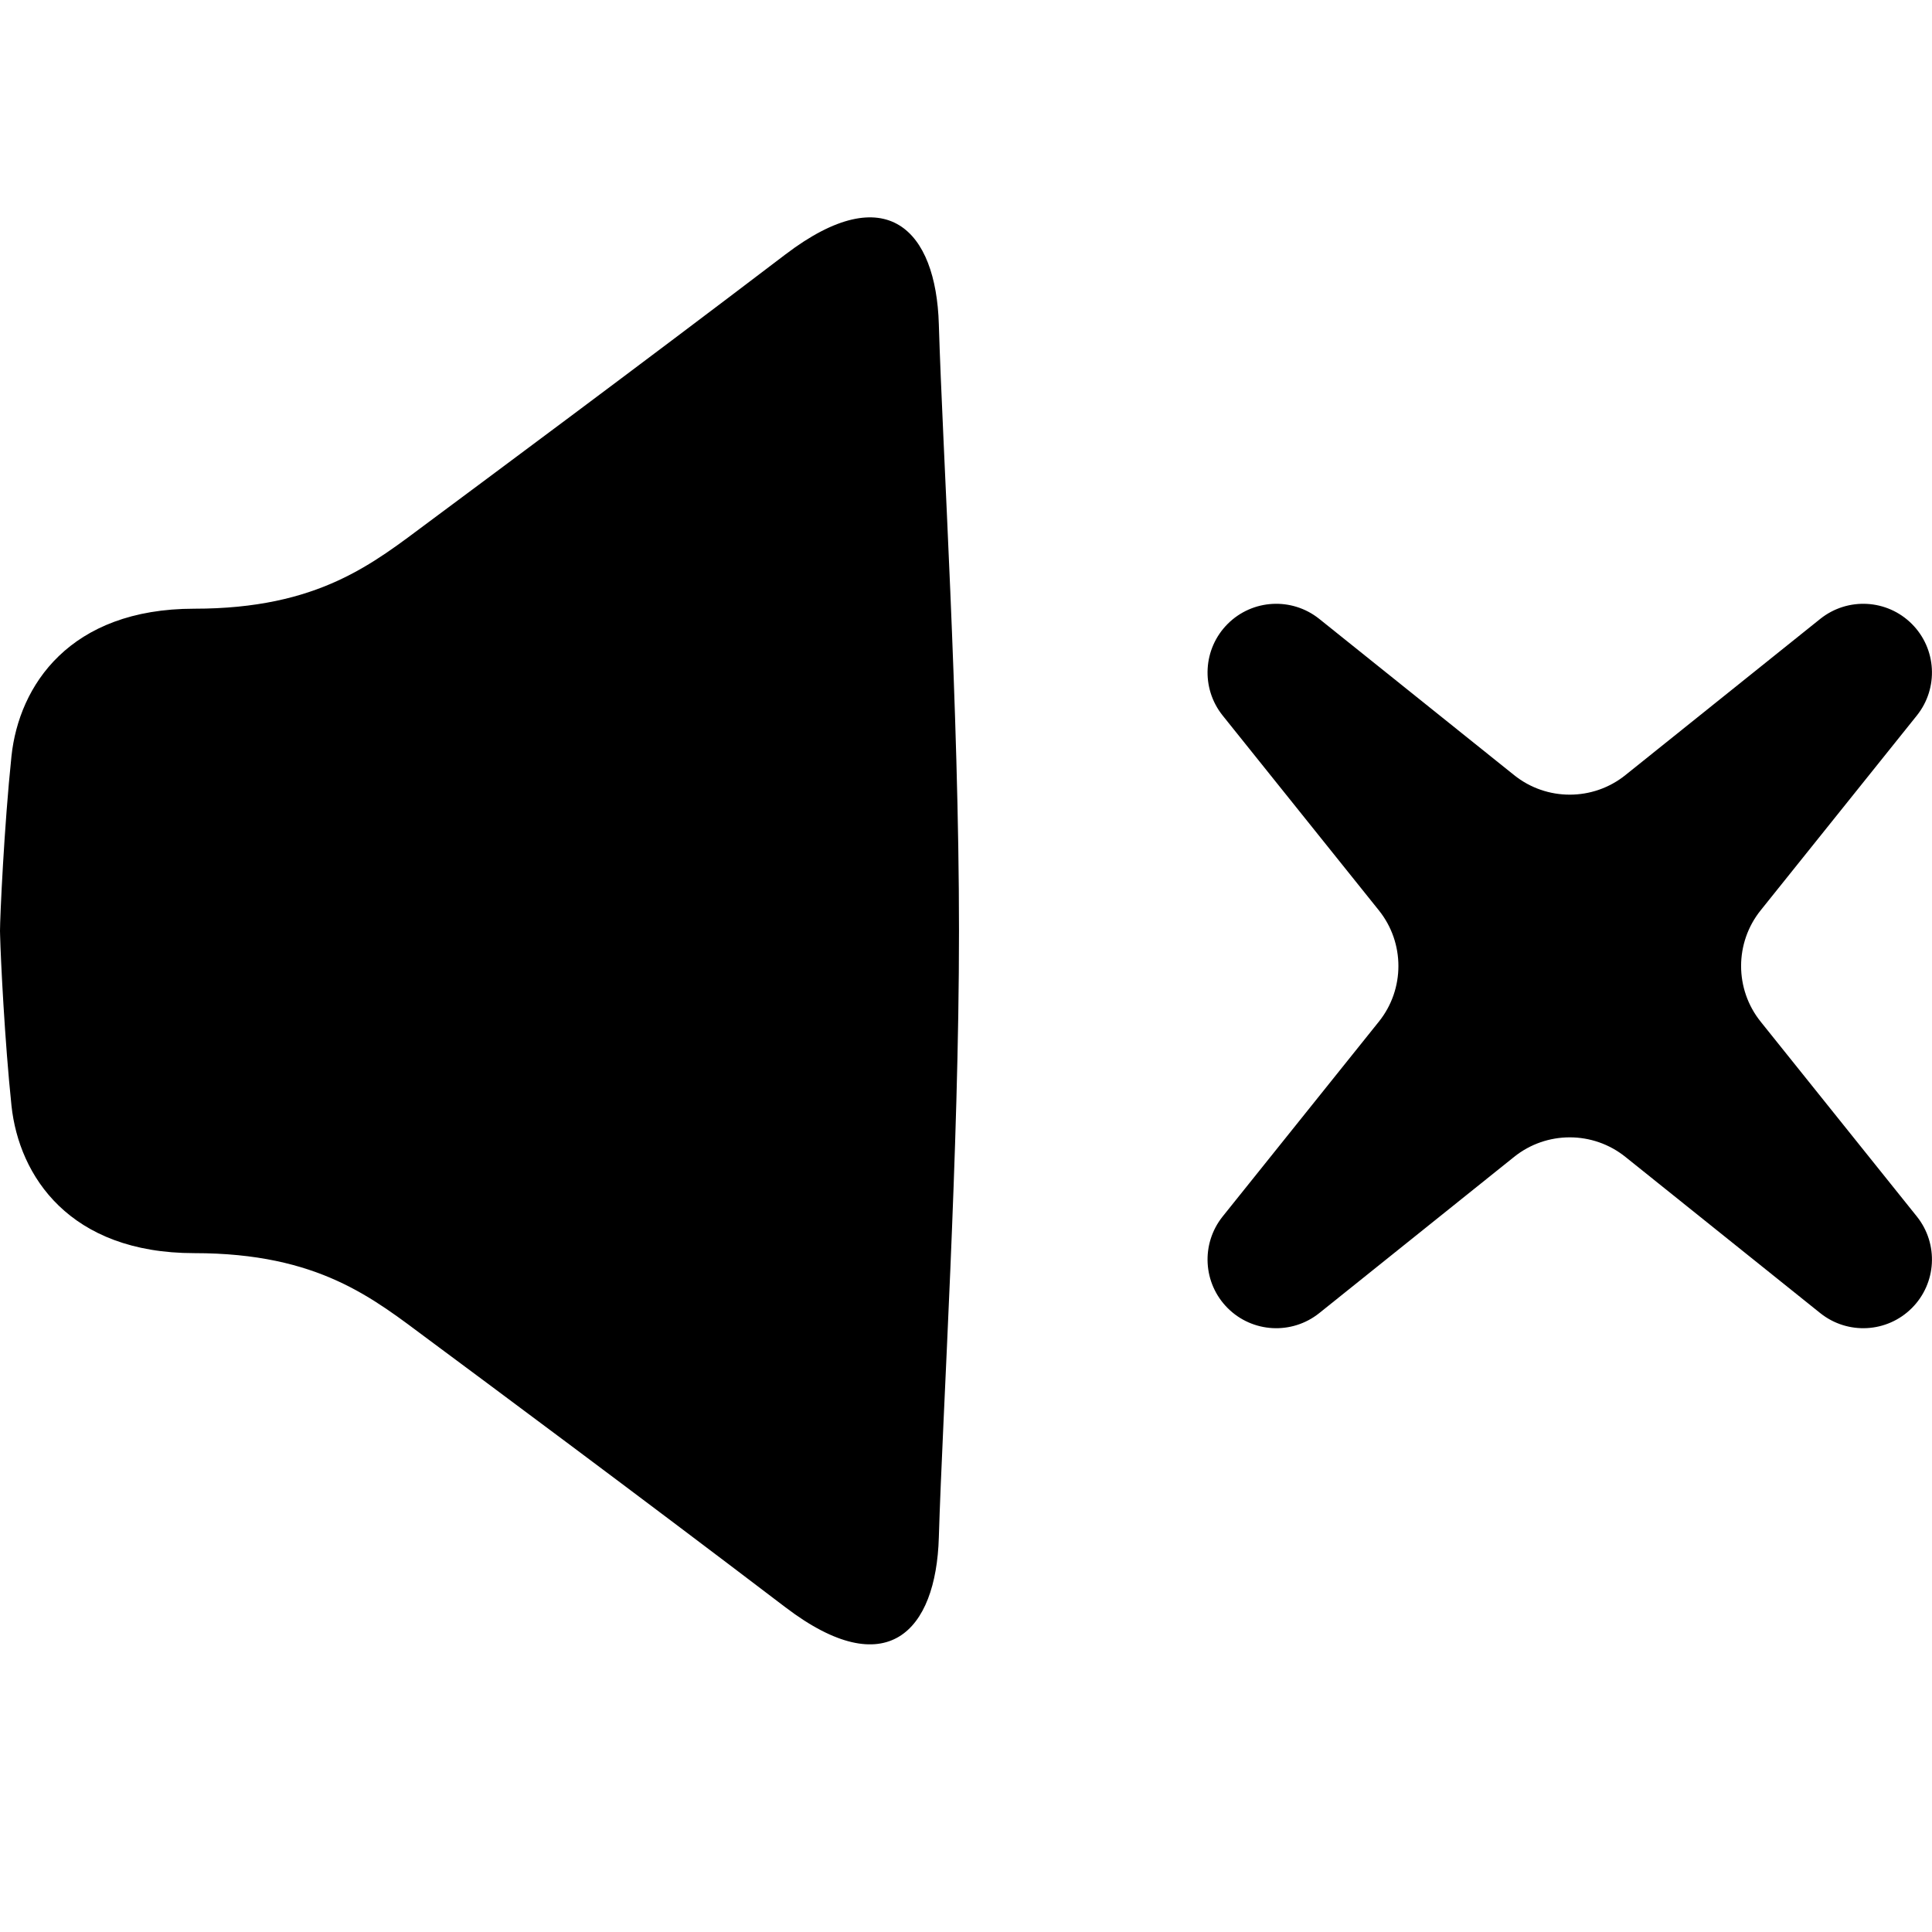
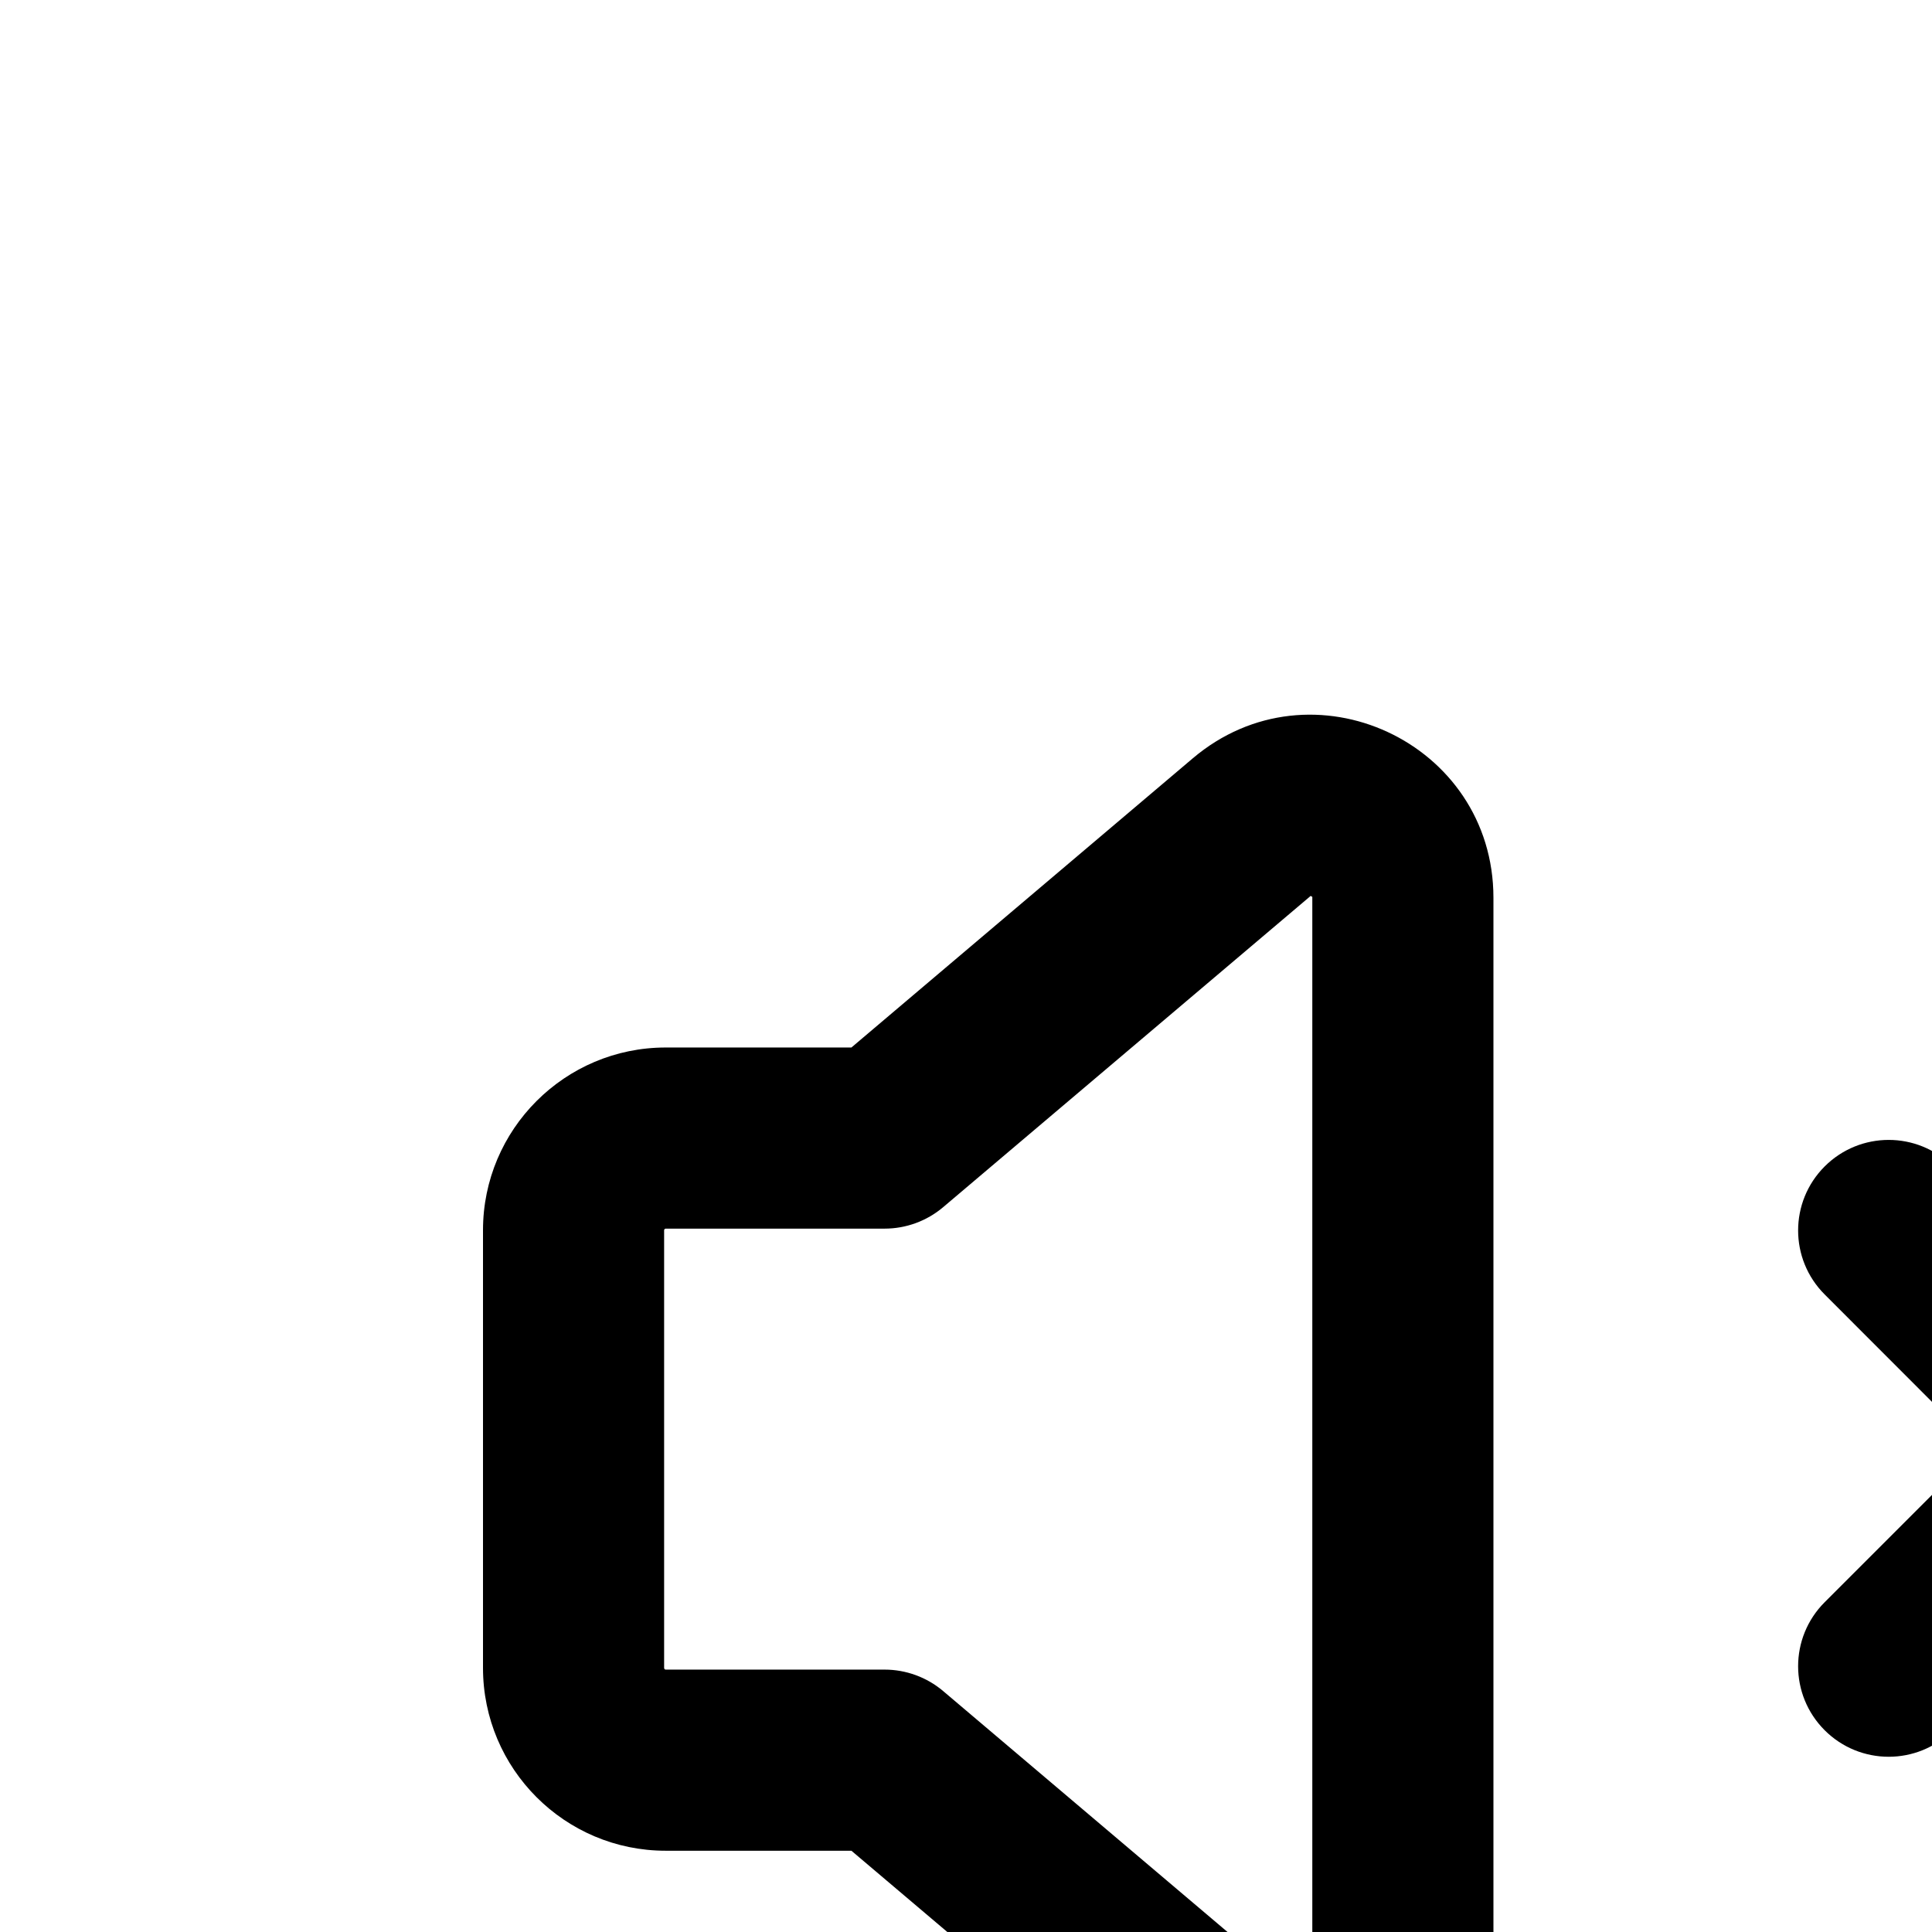
- <svg xmlns="http://www.w3.org/2000/svg" viewBox="0 0 16 16" version="1.1">
-   <g transform="translate(0, 1)">
-     <path d="M7.775,1.685 C7.806,2.721 7.942,4.883 7.942,6.709 C7.942,8.534 7.806,10.697 7.775,11.733 C7.752,12.511 7.344,12.949 6.506,12.312 C5.262,11.365 4.006,10.433 3.548,10.093 C3.09,9.753 2.642,9.378 1.609,9.378 C0.576,9.378 0.157,8.74 0.095,8.156 C0.039,7.621 0.006,6.945 0.001,6.75 L0,6.709 C0,6.597 0.034,5.845 0.095,5.262 C0.157,4.678 0.576,4.041 1.609,4.041 C2.642,4.041 3.09,3.665 3.548,3.325 C4.006,2.984 5.262,2.053 6.506,1.106 C7.344,0.469 7.752,0.907 7.775,1.685 Z M15.833,4.167 C16.038,4.372 16.056,4.698 15.875,4.925 L14.581,6.539 C14.365,6.808 14.365,7.192 14.581,7.461 L15.875,9.075 C16.056,9.302 16.038,9.628 15.833,9.833 C15.628,10.038 15.302,10.056 15.075,9.875 L13.461,8.581 C13.192,8.365 12.808,8.365 12.539,8.581 L10.925,9.875 C10.698,10.056 10.372,10.038 10.167,9.833 C9.962,9.628 9.944,9.302 10.125,9.075 L11.419,7.461 C11.635,7.192 11.635,6.808 11.419,6.539 L10.125,4.925 C9.944,4.698 9.962,4.372 10.167,4.167 C10.372,3.962 10.698,3.944 10.925,4.125 L12.539,5.419 C12.808,5.635 13.192,5.635 13.461,5.419 L15.075,4.125 C15.302,3.944 15.628,3.962 15.833,4.167 Z" fill="currentColor" />
+ <svg xmlns="http://www.w3.org/2000/svg" viewBox="0 0 24 24" fill="none">
+   <g transform="scale(1.5)" transform-origin="center">
+     <path fill-rule="evenodd" clip-rule="evenodd" d="M12.368 7.435C12.368 6.147 10.861 5.446 9.877 6.281L7.051 8.675H5.513C4.678 8.675 4 9.353 4 10.188V13.813C4 14.649 4.678 15.327 5.513 15.327H7.051L9.877 17.721C10.861 18.555 12.368 17.855 12.368 16.567V7.435ZM10.848 7.425C10.85 7.423 10.853 7.42 10.853 7.42C10.853 7.42 10.857 7.421 10.861 7.423C10.864 7.425 10.868 7.428 10.868 7.428C10.868 7.428 10.868 7.431 10.868 7.435V16.567C10.868 16.571 10.868 16.575 10.868 16.575C10.868 16.575 10.864 16.578 10.861 16.579C10.857 16.581 10.853 16.582 10.853 16.582C10.853 16.582 10.852 16.581 10.85 16.579L10.847 16.577L7.81 14.004C7.675 13.89 7.503 13.827 7.326 13.827H5.513C5.51 13.827 5.508 13.826 5.508 13.826C5.508 13.826 5.506 13.825 5.504 13.823C5.502 13.821 5.501 13.818 5.501 13.818C5.501 13.818 5.5 13.816 5.5 13.813V10.188C5.5 10.185 5.501 10.184 5.501 10.184C5.501 10.184 5.502 10.181 5.504 10.179C5.506 10.178 5.508 10.176 5.508 10.176C5.508 10.176 5.51 10.175 5.513 10.175H7.326C7.503 10.175 7.675 10.112 7.81 9.998L10.848 7.425ZM16.171 9.66C15.879 9.367 15.404 9.367 15.111 9.66C14.818 9.953 14.818 10.427 15.111 10.72L16.385 11.995L15.111 13.269C14.818 13.562 14.818 14.036 15.111 14.329C15.404 14.622 15.879 14.622 16.171 14.329L17.445 13.055L18.72 14.329C19.013 14.622 19.487 14.622 19.78 14.329C20.073 14.036 20.073 13.562 19.78 13.269L18.506 11.995L19.78 10.72C20.073 10.427 20.073 9.953 19.78 9.66C19.487 9.367 19.013 9.367 18.72 9.66L17.445 10.934L16.171 9.66Z" fill="currentColor" />
  </g>
</svg>
